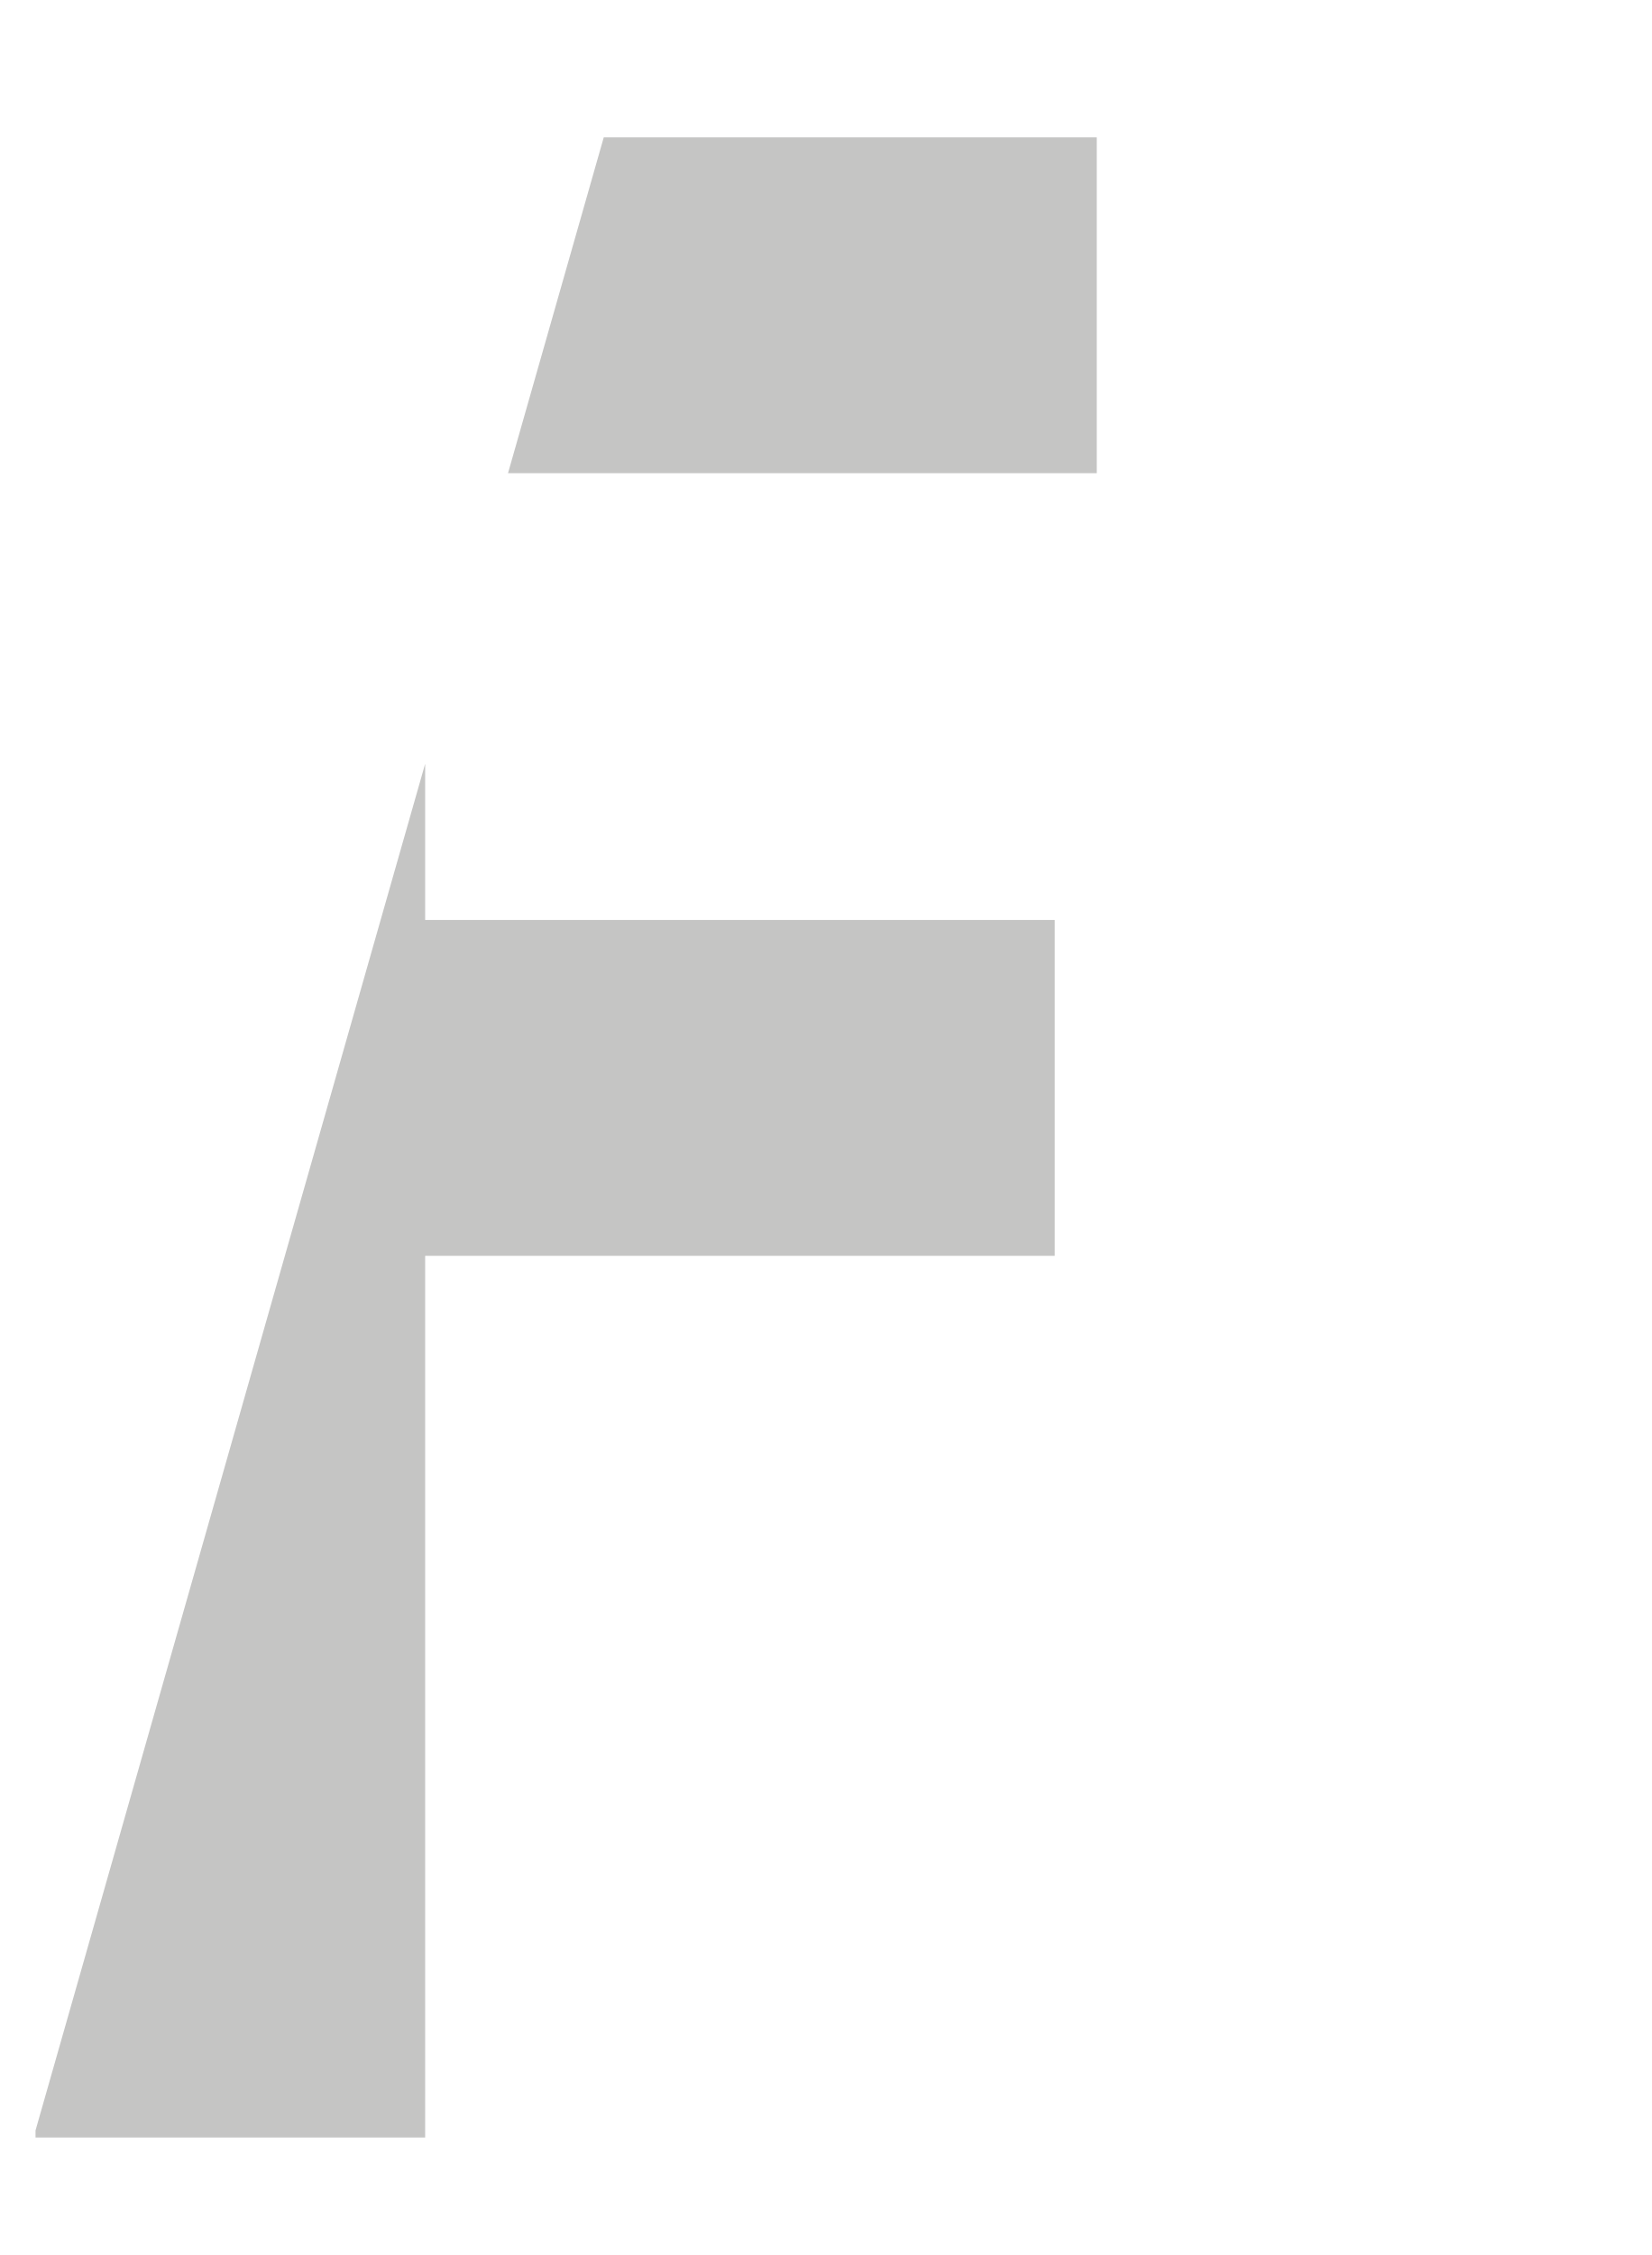
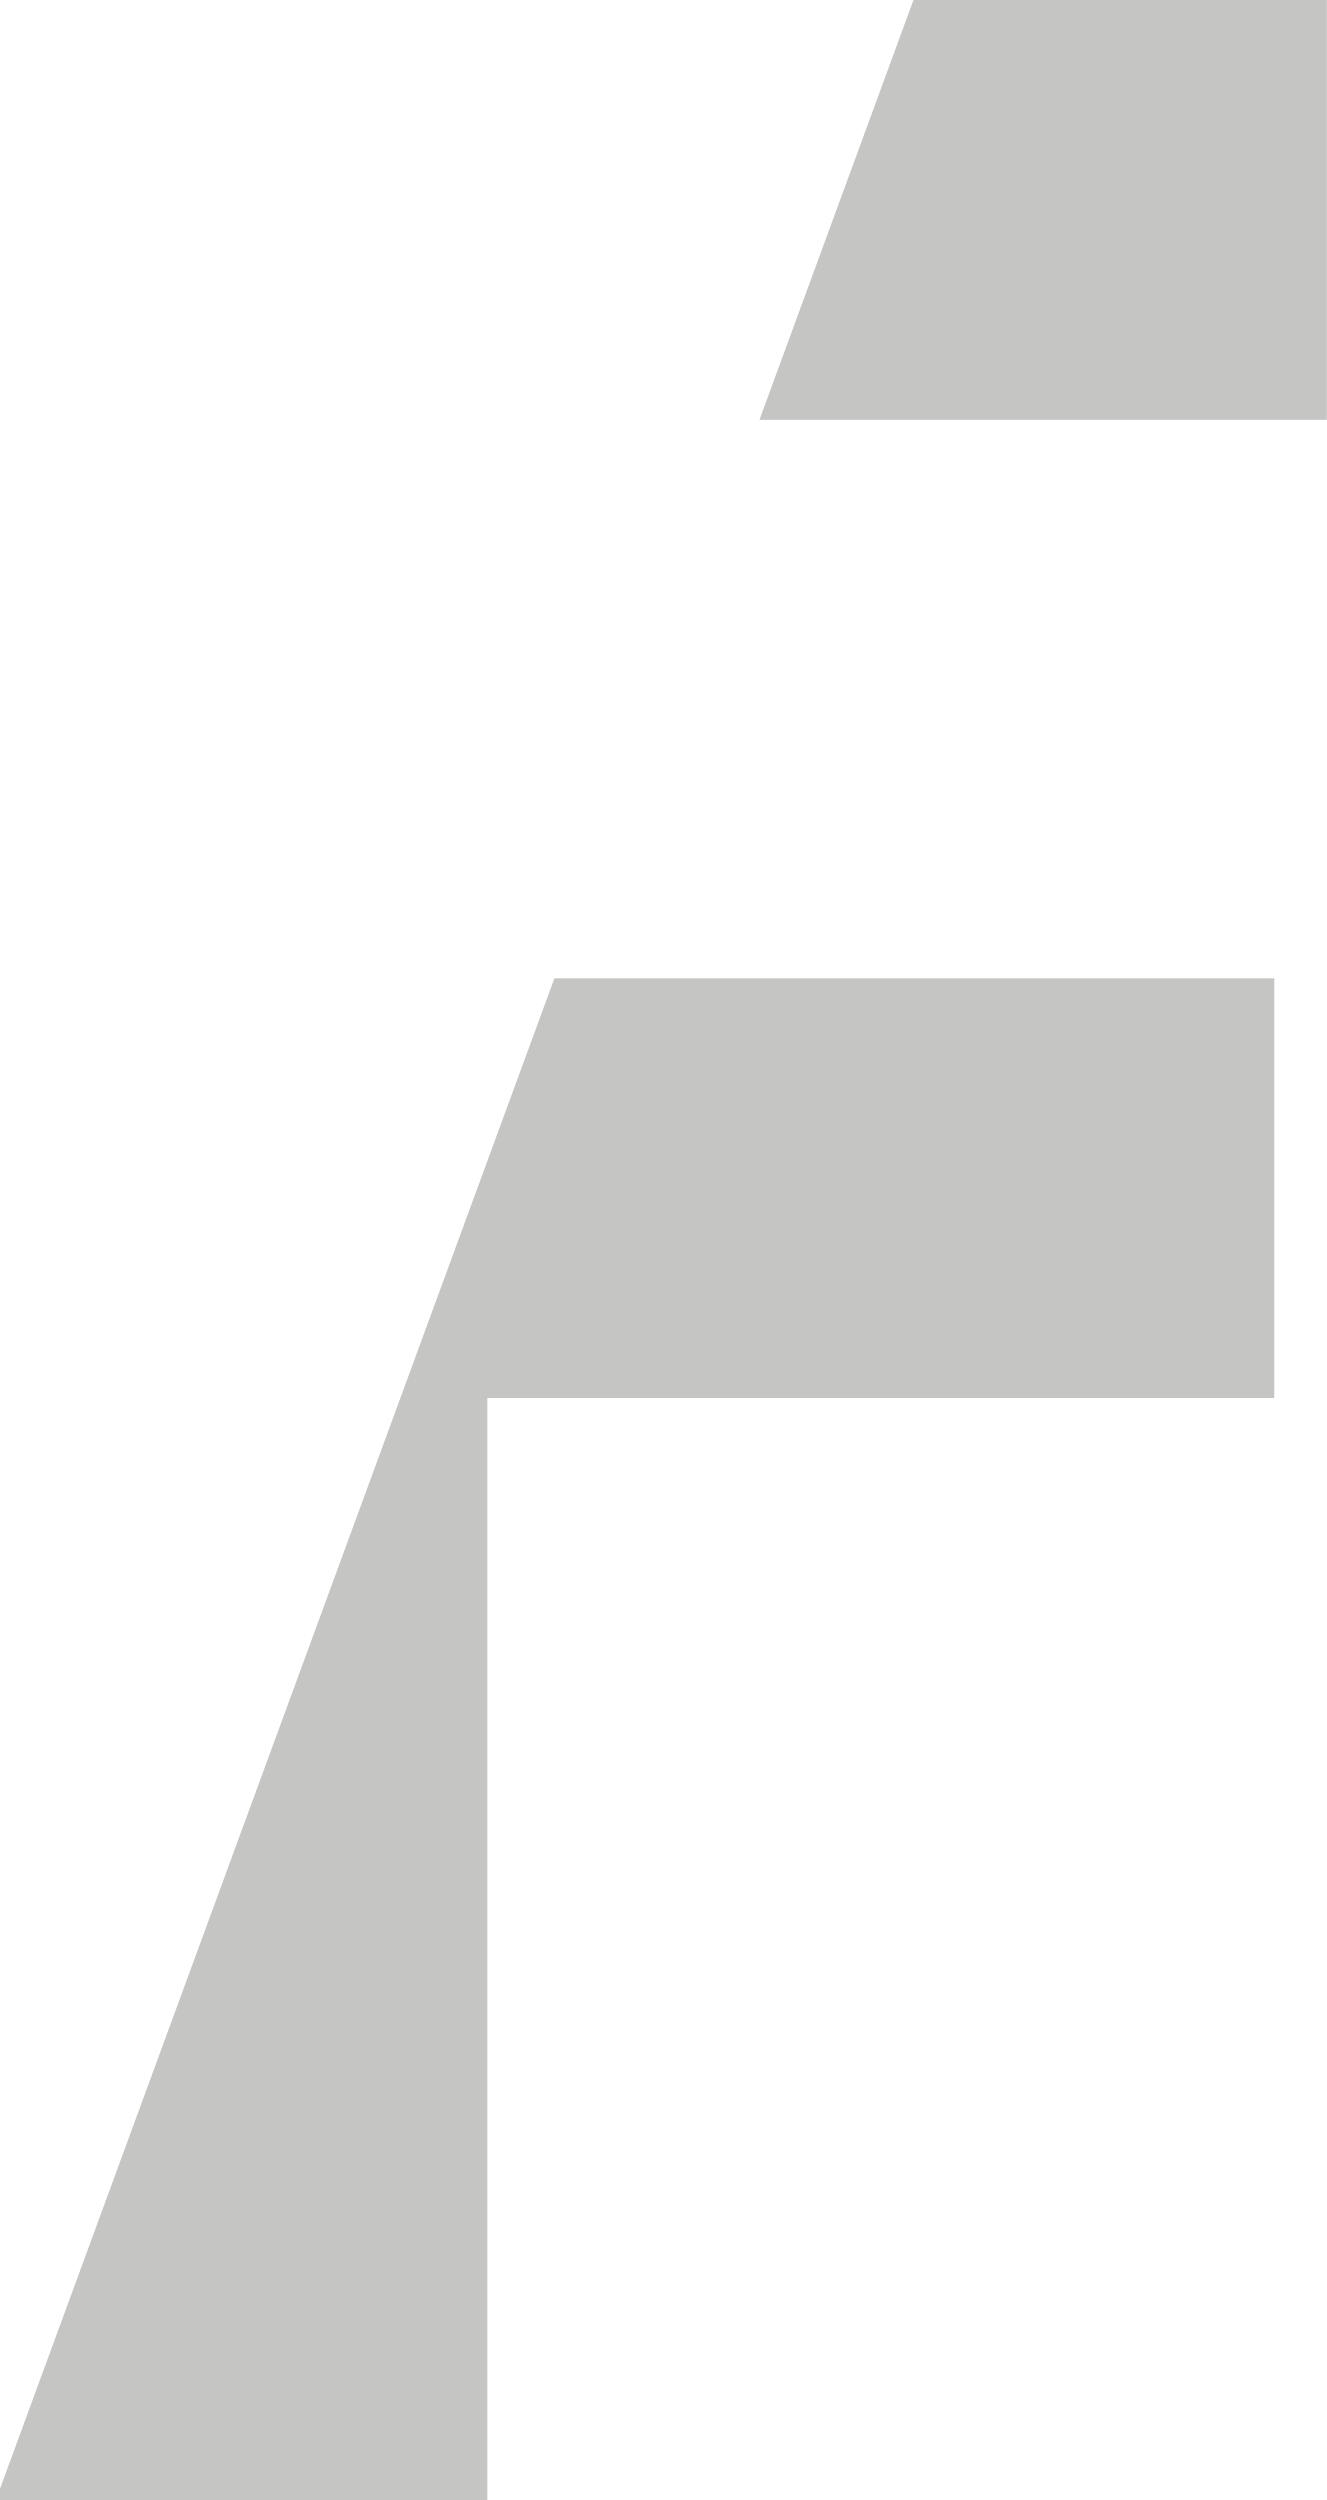
- <svg xmlns="http://www.w3.org/2000/svg" id="Layer_2" viewBox="0 0 89.25 121.85">
+ <svg xmlns="http://www.w3.org/2000/svg" id="Layer_2" viewBox="0 0 75.72 142.67">
  <defs>
-     <style>.cls-1{fill:none;}.cls-2{fill:#c5c5c4;}.cls-3{clip-path:url(#clippath);}</style>
-     <clipPath id="clippath">
-       <polygon class="cls-1" points="0 121.85 34.75 0 89.25 0 78.52 112.84 0 121.85" />
-     </clipPath>
+     <style>.cls-1{fill:#c5c5c4;}</style>
  </defs>
  <g id="Layer_1-2">
-     <g class="cls-3">
-       <path class="cls-2" d="M59.28,25.57H22.98v24.14h34.03v18.15H22.98v47.64H1.92V7.42h57.36v18.15Z" />
-     </g>
+     <polygon class="cls-1" points="0 142.03 0 142.67 27.81 142.67 27.81 79.78 72.72 79.78 72.72 55.83 31.64 55.83 0 142.03" />
+     <polygon class="cls-1" points="43.34 23.96 75.72 23.96 75.72 0 52.13 0 43.34 23.96" />
  </g>
</svg>
